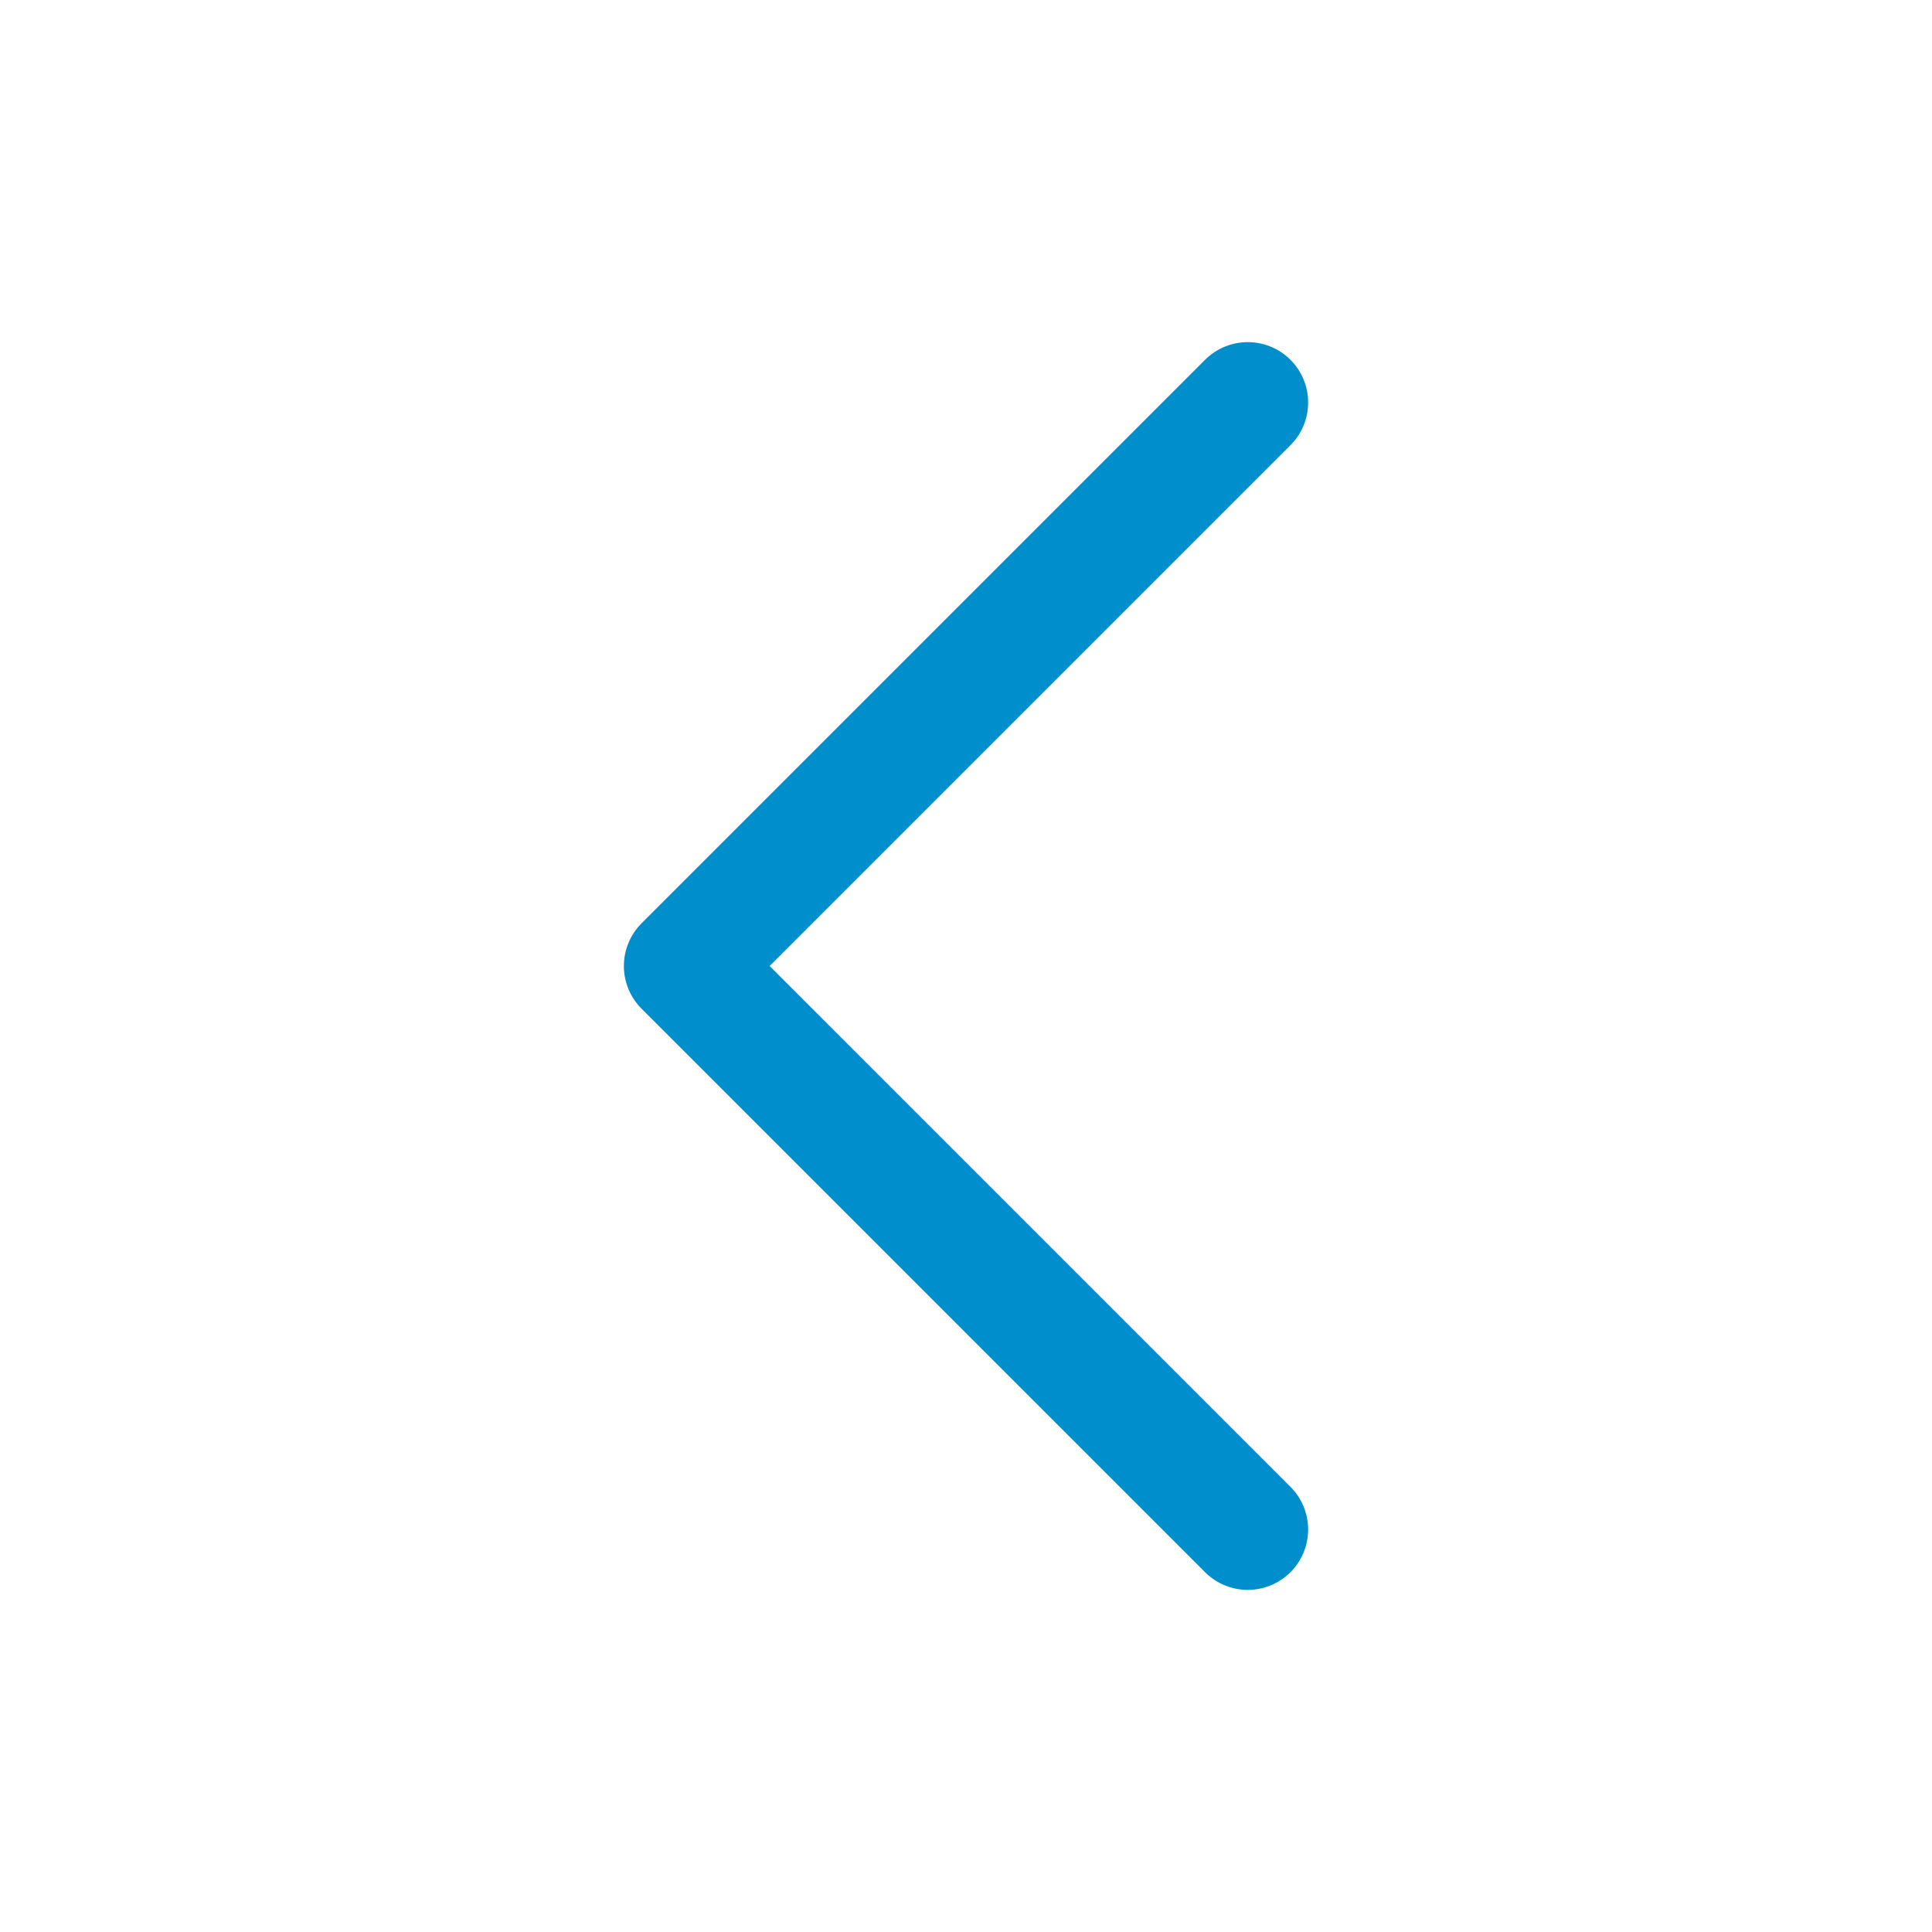
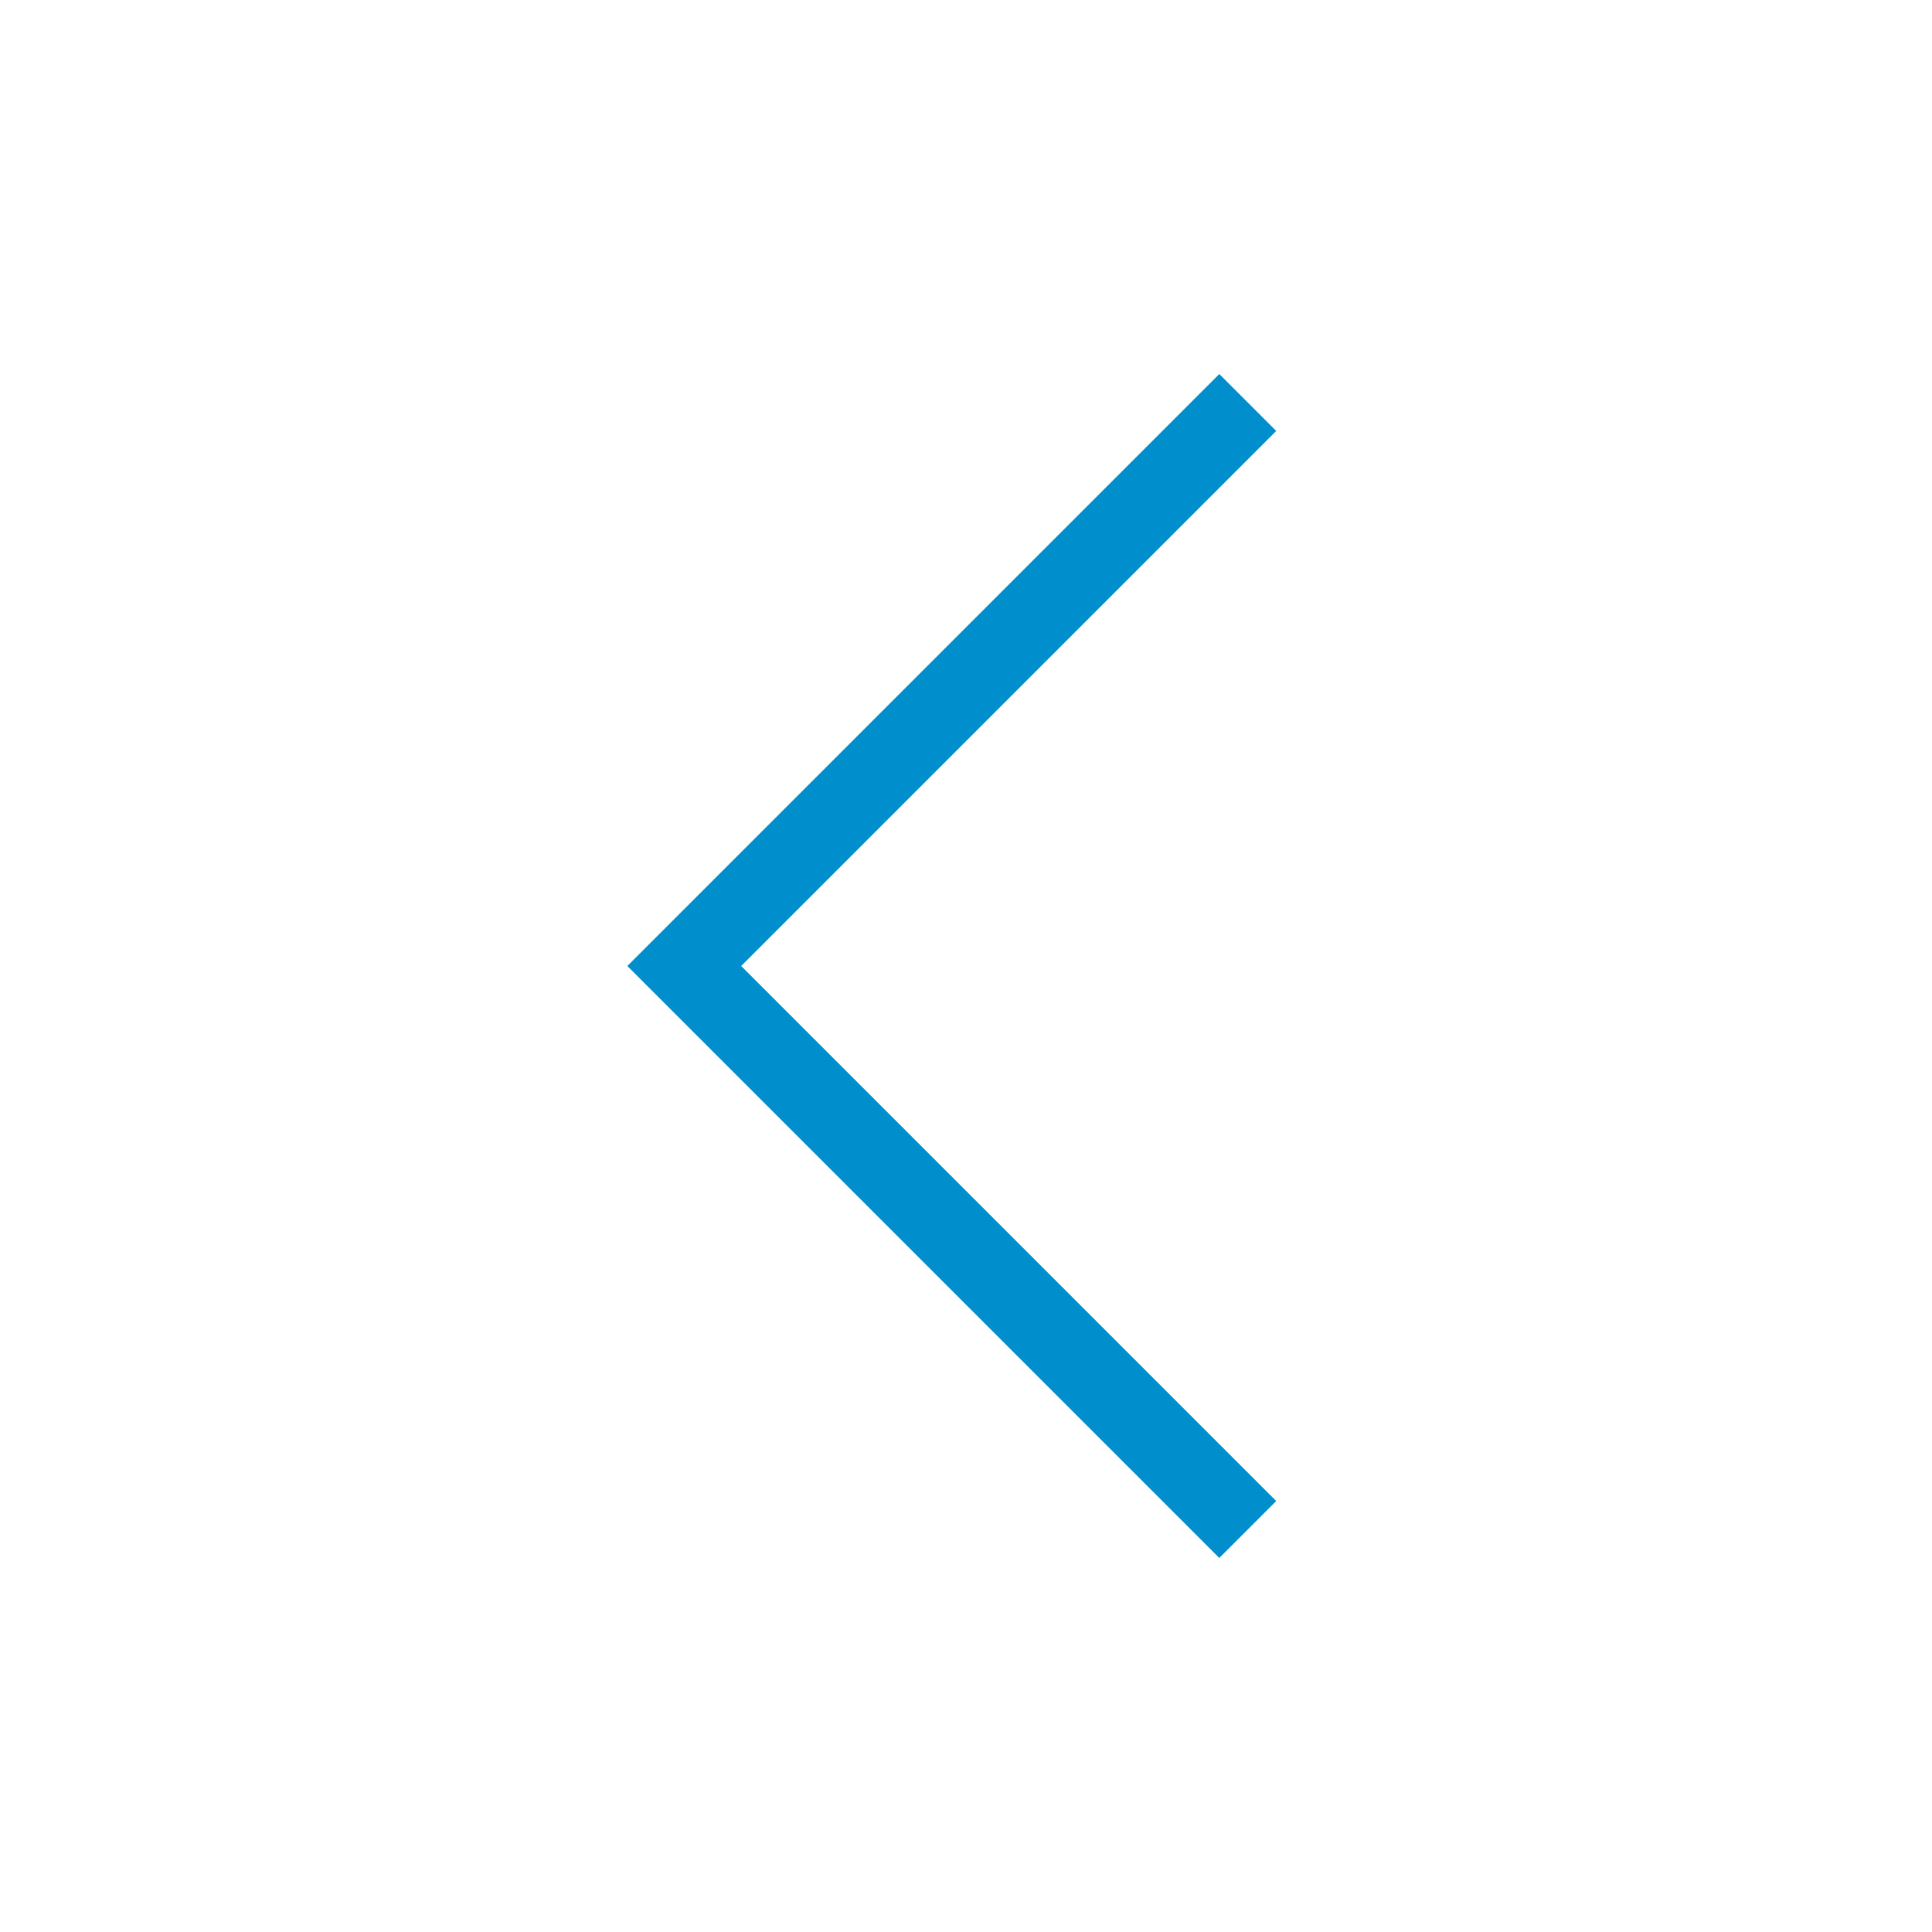
<svg xmlns="http://www.w3.org/2000/svg" width="24" height="24" viewBox="0 0 24 24" fill="none">
-   <path d="M15.5 5L8.5 12L15.5 19" stroke="#008ECC" stroke-width="1.5" stroke-linecap="round" stroke-linejoin="round" />
+   <path d="M15.5 5L8.5 12L15.5 19" stroke="#008ECC" strokeWidth="1.5" strokeLinecap="round" strokeLinejoin="round" />
</svg>
